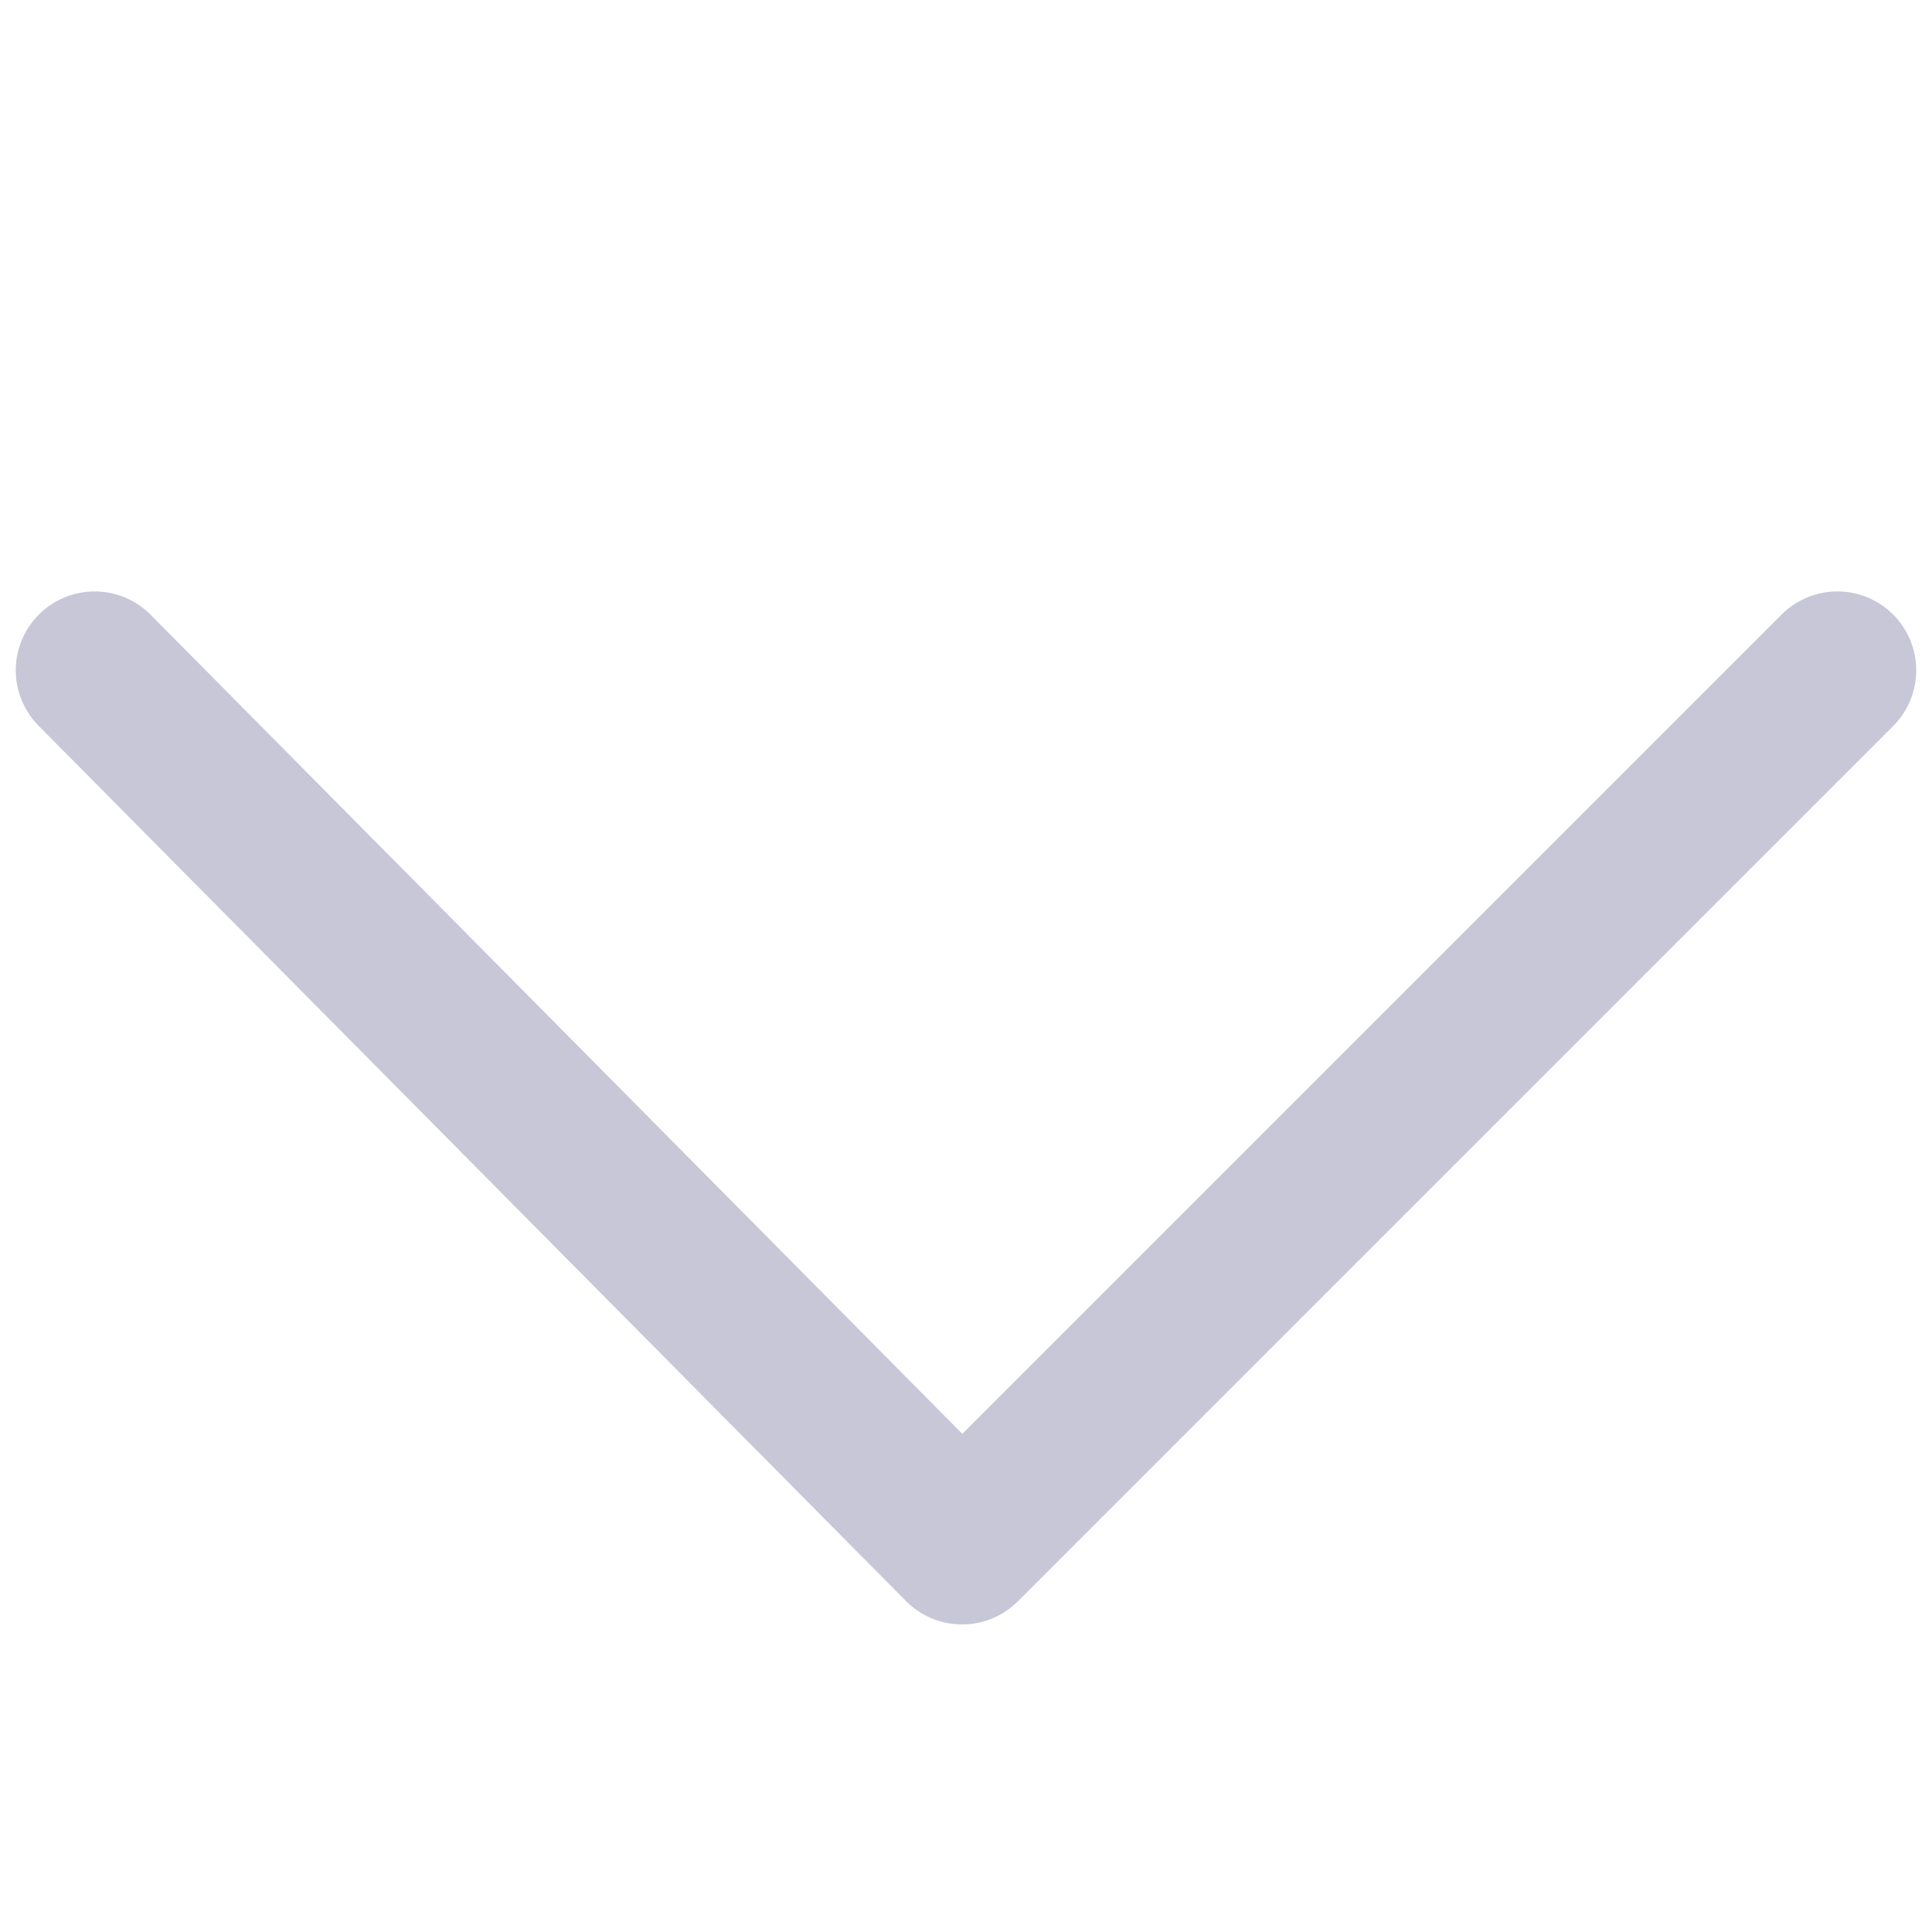
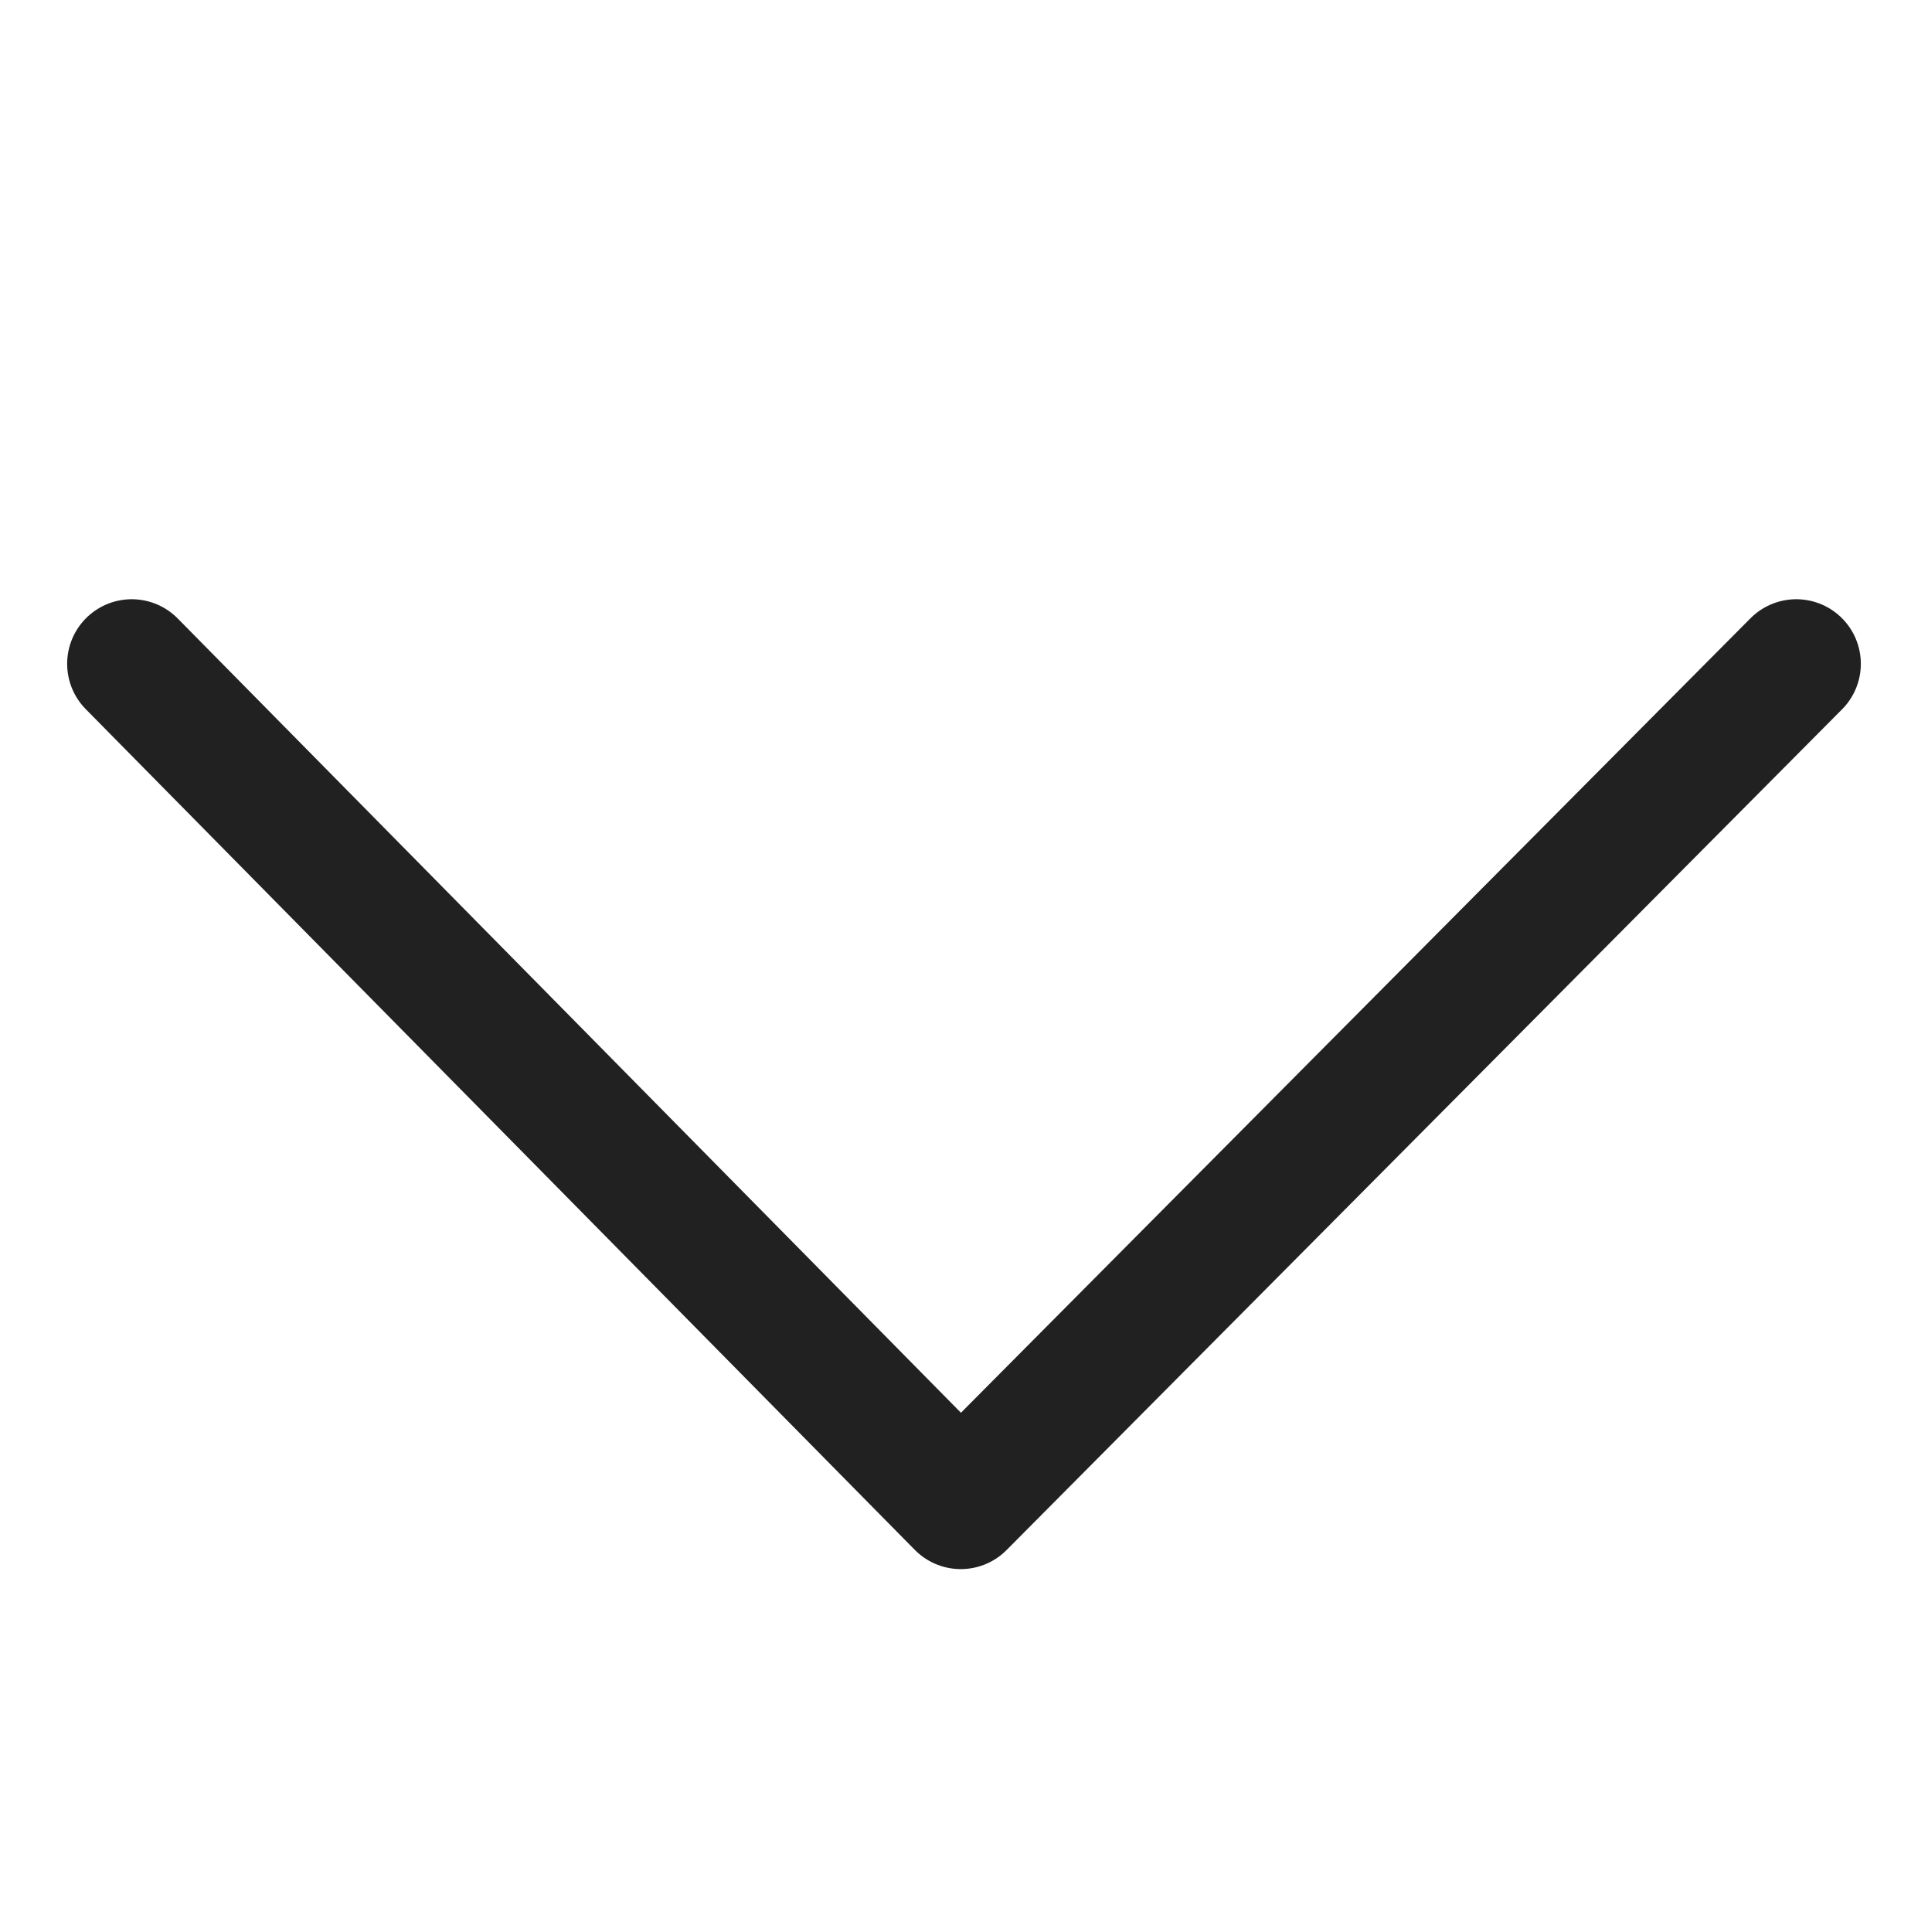
- <svg xmlns="http://www.w3.org/2000/svg" version="1.1" id="sun_hover" x="0px" y="0px" viewBox="0 0 24.5 24.5" style="enable-background:new 0 0 24.5 24.5;" xml:space="preserve">
-   <style type="text/css">
- 	.st0{fill:none;stroke:#C7C7D8;stroke-width:2;stroke-linecap:round;stroke-linejoin:round;stroke-miterlimit:10;}
- </style>
-   <polyline class="st0" points="1.2,8.5 12.2,19.6 23.3,8.5 " />
+ <svg xmlns="http://www.w3.org/2000/svg" id="chevron" viewBox="0 0 14.93 14.96">
+   <defs>
+     <style>.cls-1{fill:none;stroke:#212121;stroke-linecap:round;stroke-linejoin:round;}</style>
+   </defs>
+   <polyline class="cls-1" points="1.02 5.14 7.44 11.65 13.91 5.14" />
</svg>
